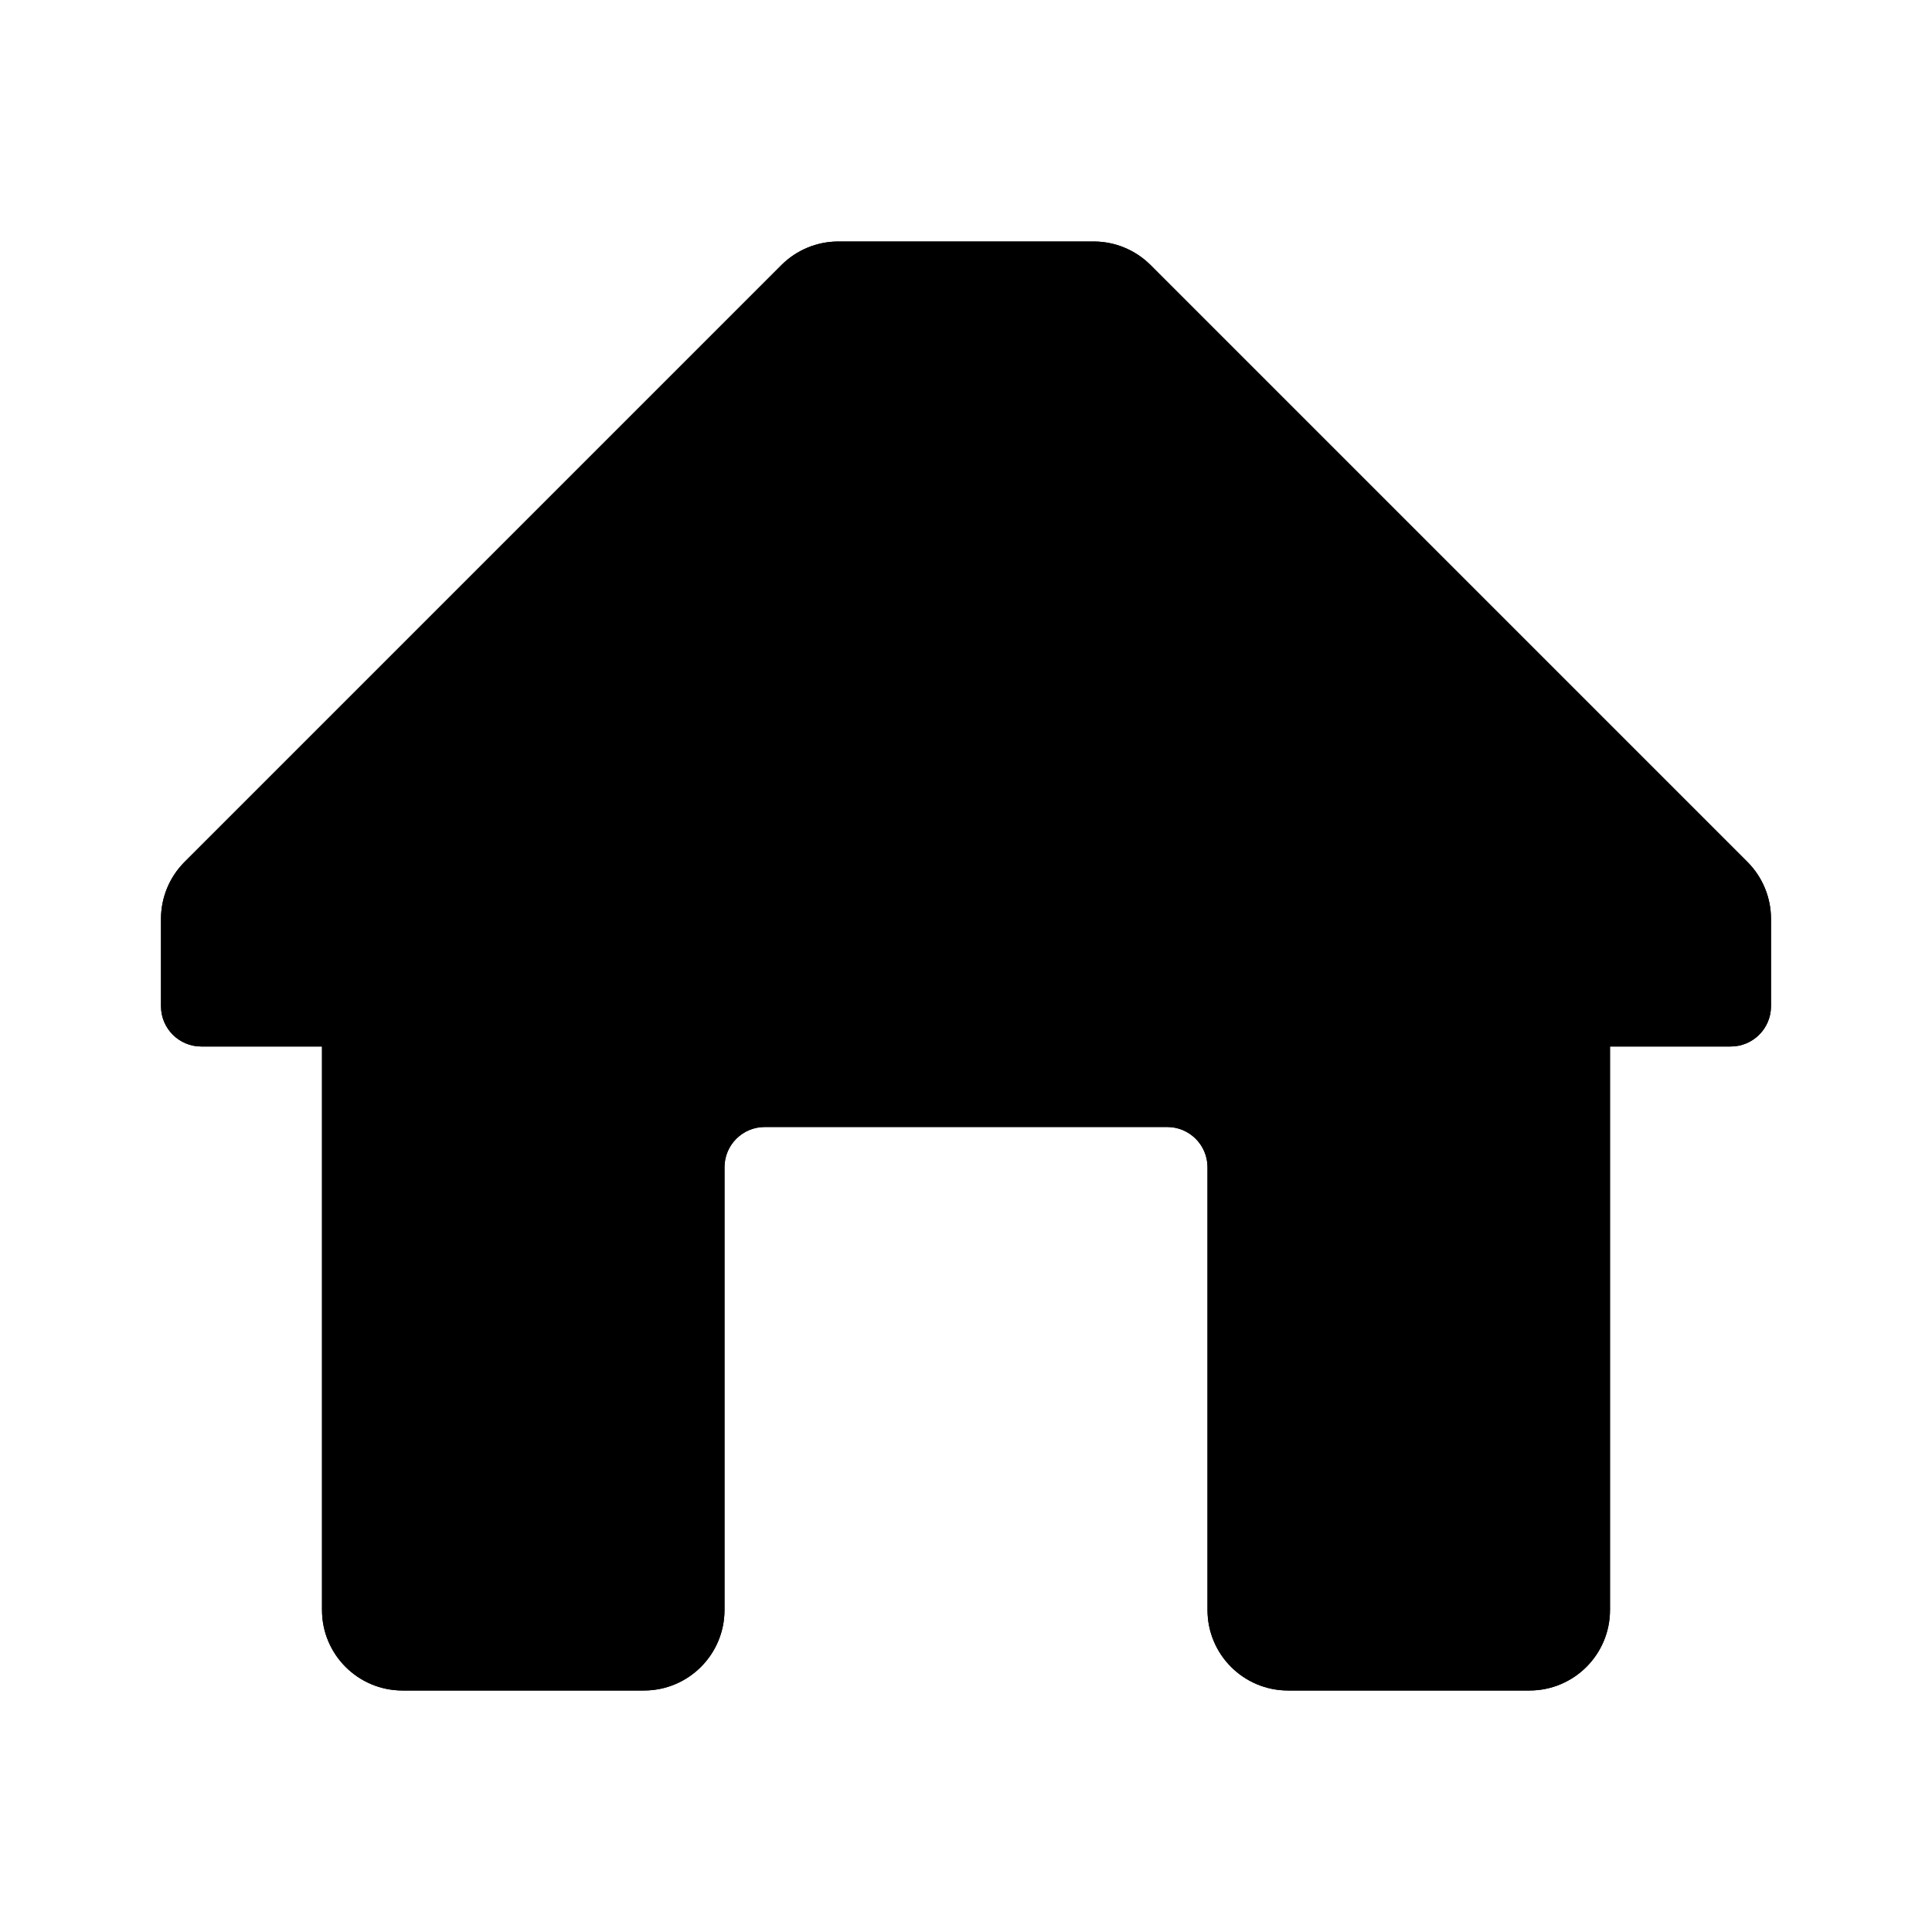
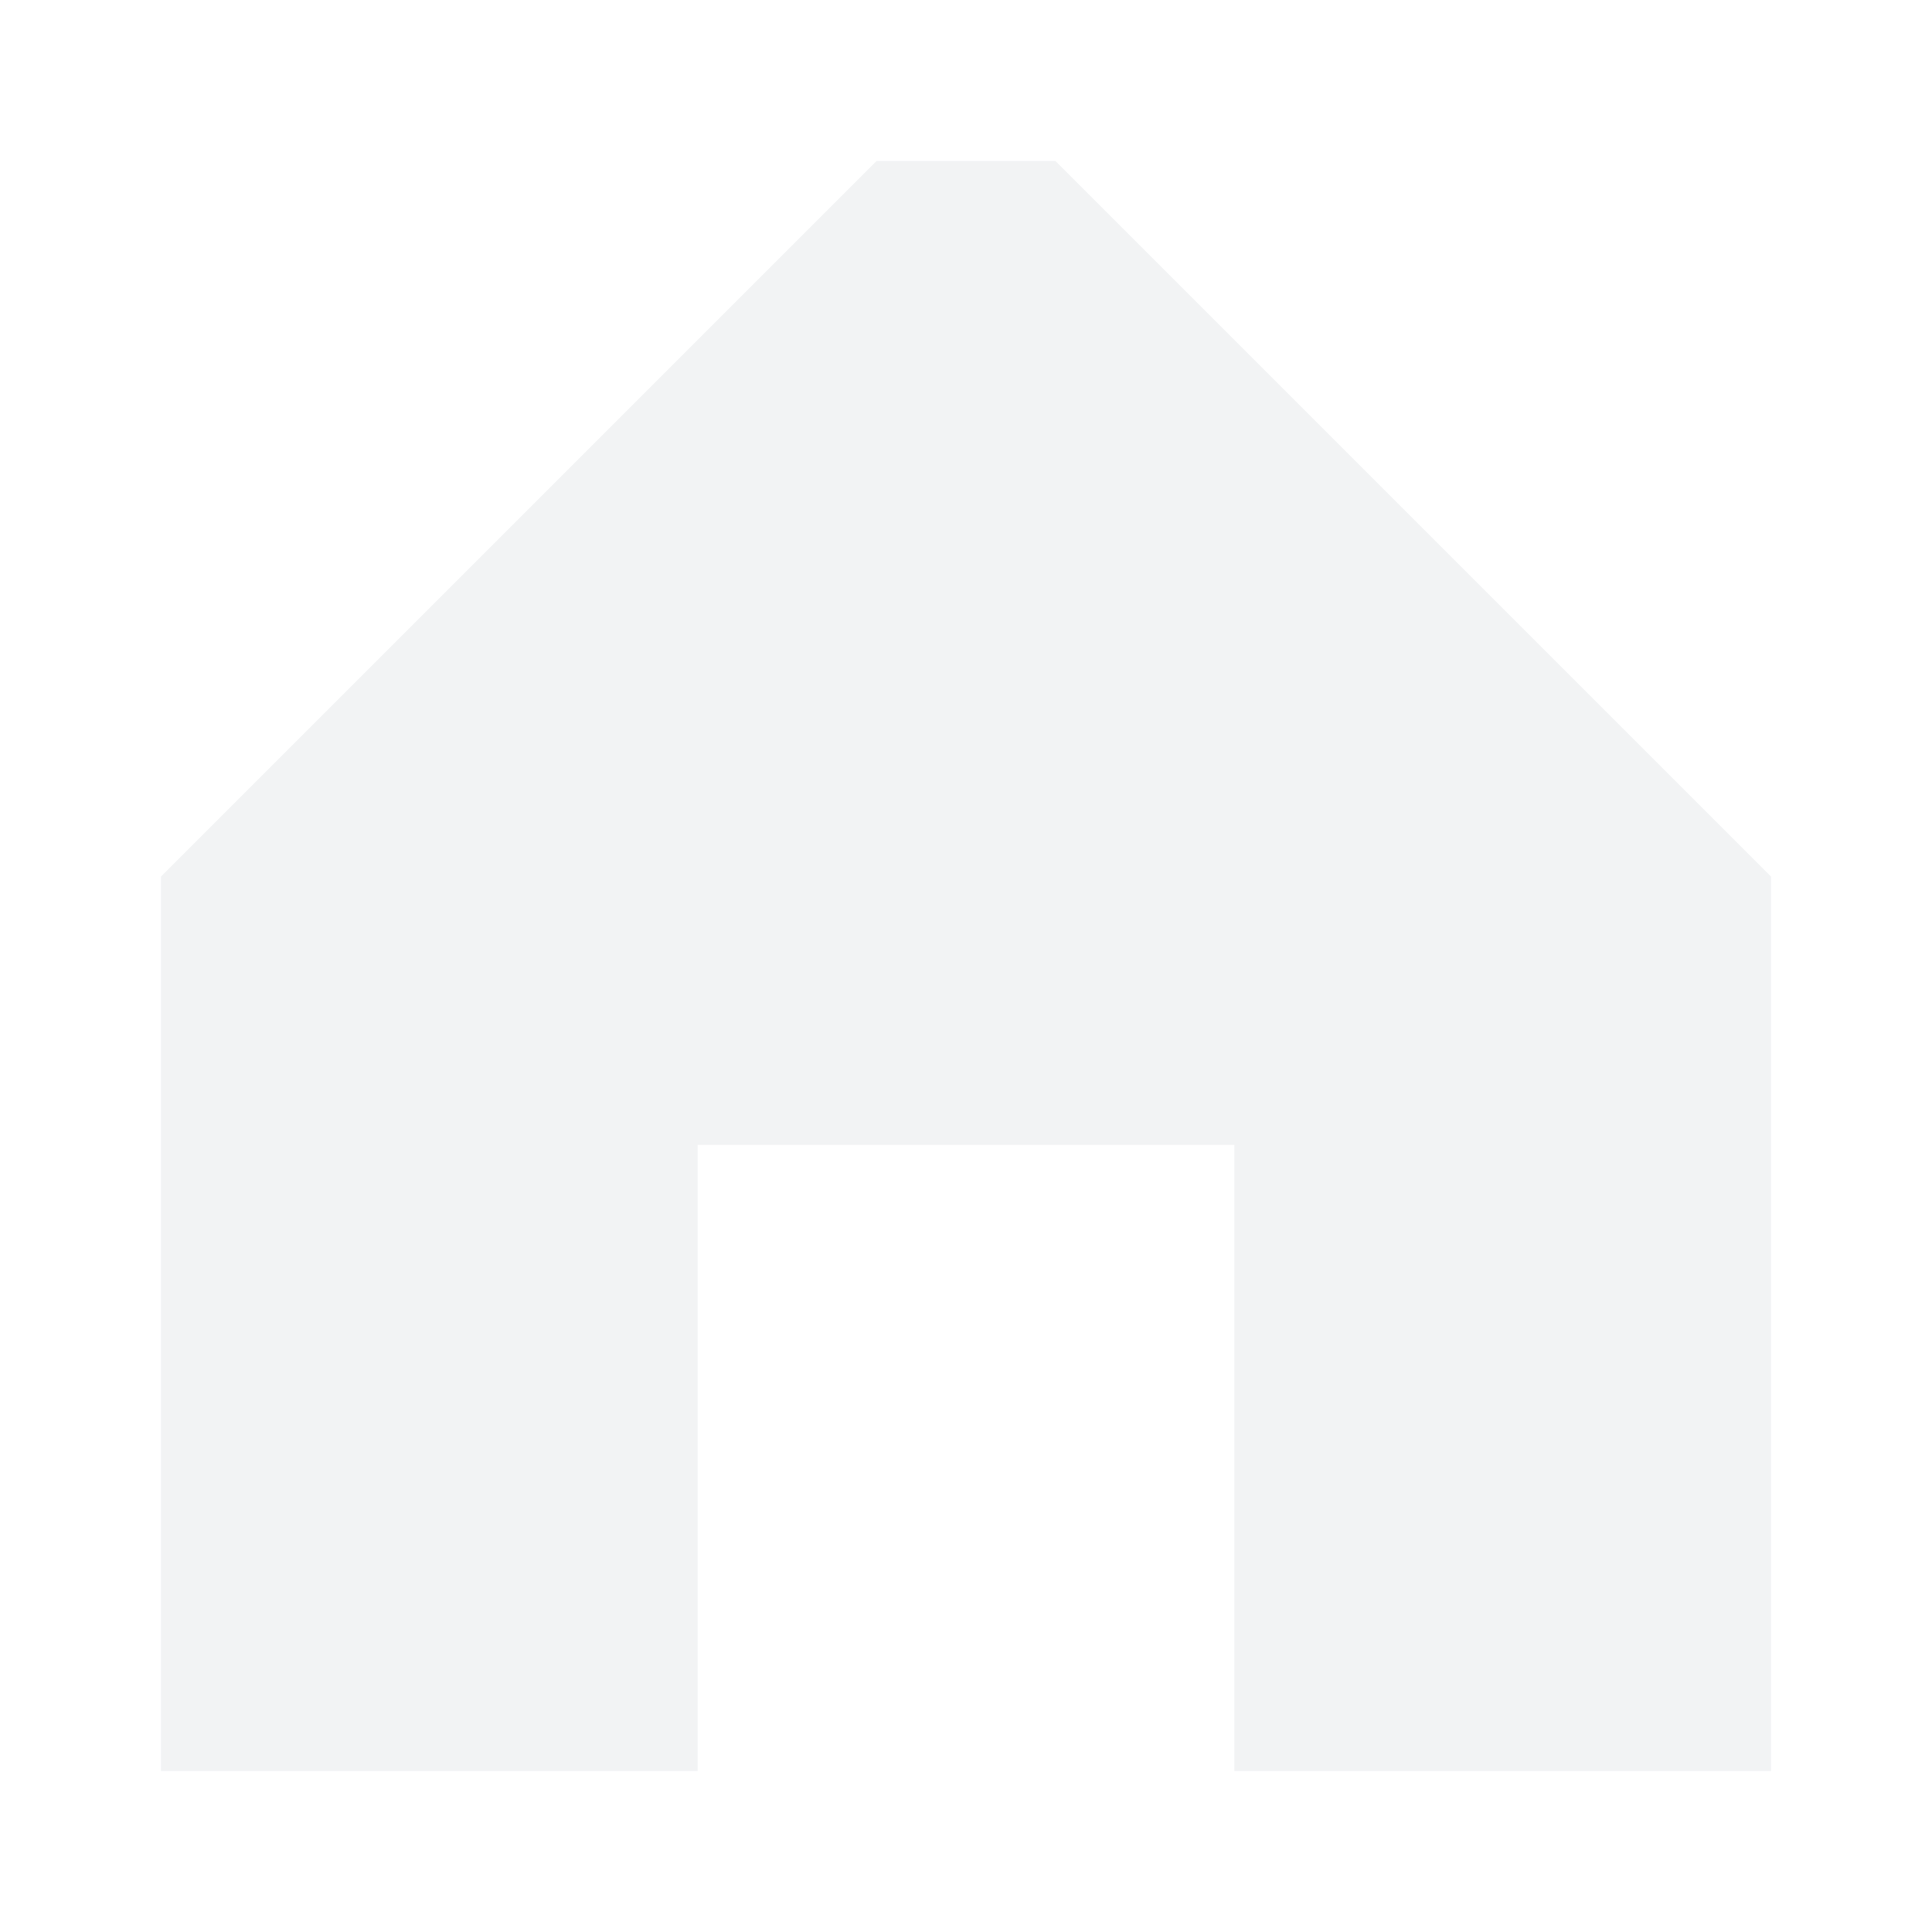
- <svg xmlns="http://www.w3.org/2000/svg" id="Layer_1" viewBox="0 0 24 24">
-   <path d="M21.71,10.71,14.29,3.29a1,1,0,0,0-.7-.29H10.41a1,1,0,0,0-.7.29L2.29,10.71a1,1,0,0,0-.29.7V12.5a.5.5,0,0,0,.5.5H4v7a1,1,0,0,0,1,1H8a1,1,0,0,0,1-1V14.5a.5.5,0,0,1,.5-.5h5a.5.5,0,0,1,.5.5V20a1,1,0,0,0,1,1h3a1,1,0,0,0,1-1V13h1.5a.5.5,0,0,0,.5-.5V11.41A1,1,0,0,0,21.71,10.71Z" />
-   <path d="M21.71,10.71,14.29,3.29a1,1,0,0,0-.7-.29H10.41a1,1,0,0,0-.7.29L2.29,10.71a1,1,0,0,0-.29.7V12.5a.5.5,0,0,0,.5.5H4v7a1,1,0,0,0,1,1H8a1,1,0,0,0,1-1V14.5a.5.5,0,0,1,.5-.5h5a.5.5,0,0,1,.5.5V20a1,1,0,0,0,1,1h3a1,1,0,0,0,1-1V13h1.5a.5.5,0,0,0,.5-.5V11.41A1,1,0,0,0,21.71,10.71Z" />
+ <svg xmlns="http://www.w3.org/2000/svg" width="48" height="48" viewBox="0 0 48 48">
+   <path fill="#F2F3F4" fill-rule="evenodd" d="M44 21.778L44 44 30.667 44 30.667 28.444 17.333 28.444 17.333 44 4 44 4 21.778 21.778 4 26.222 4z" />
</svg>
